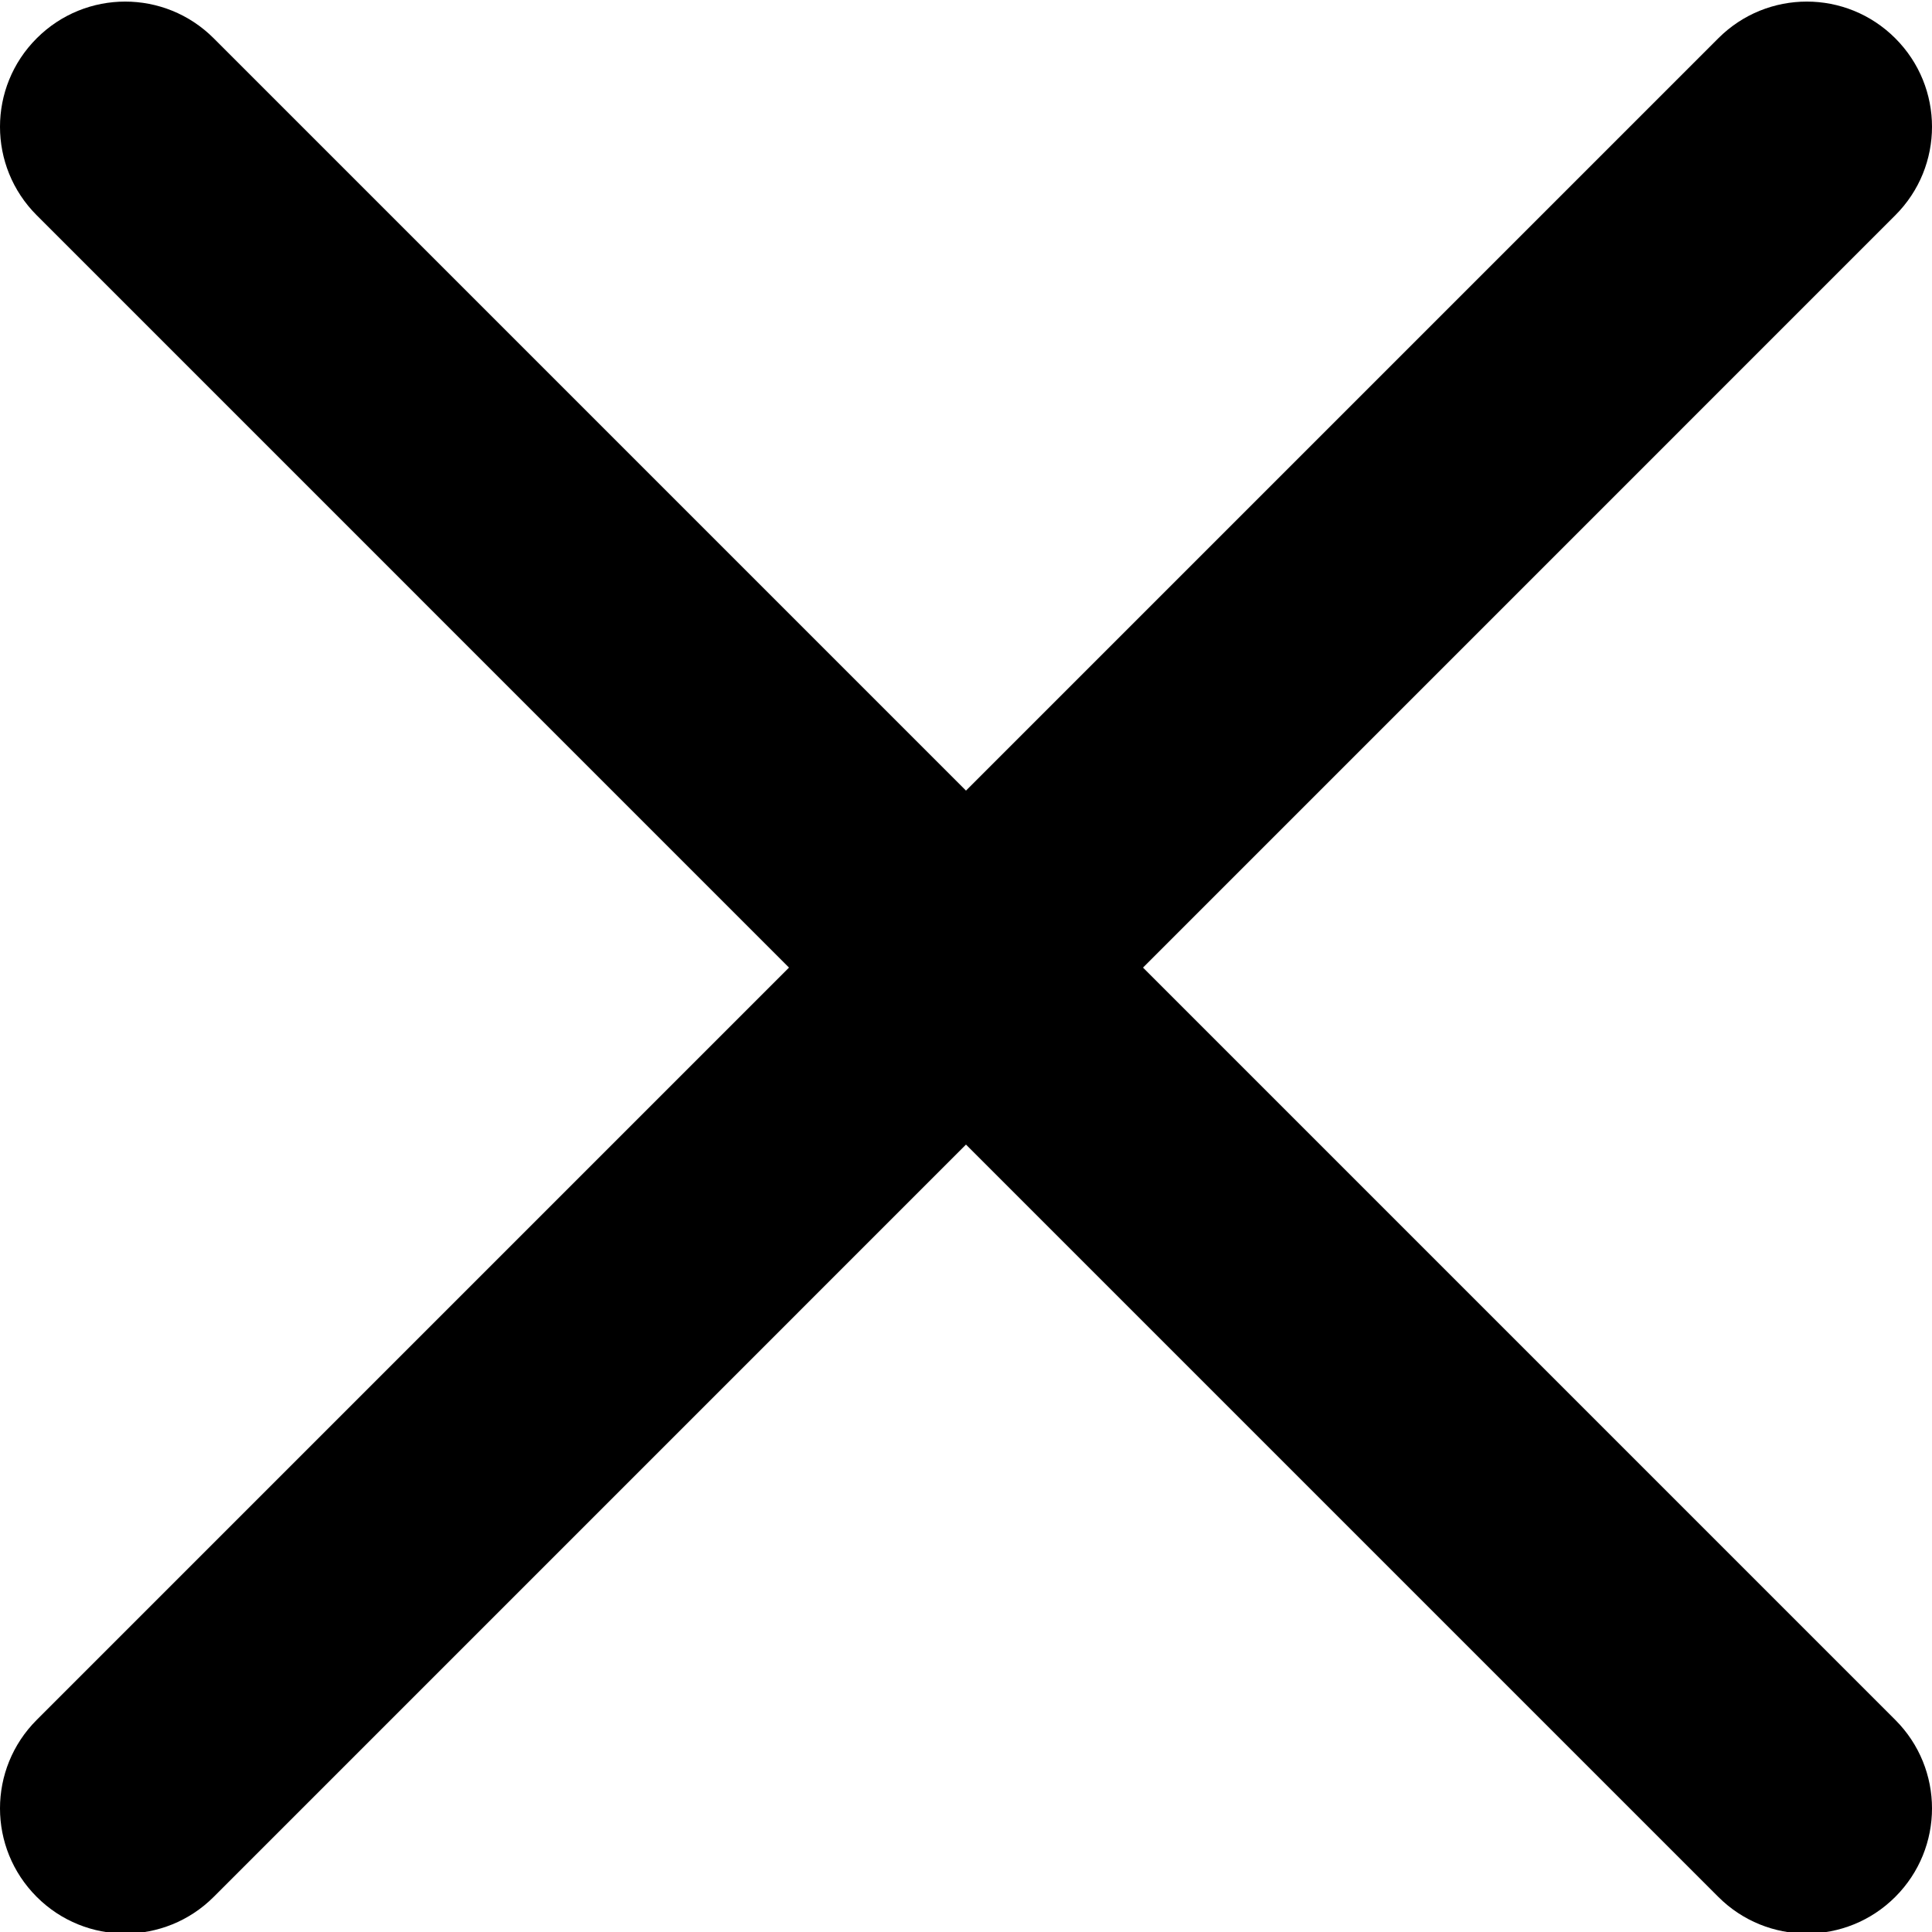
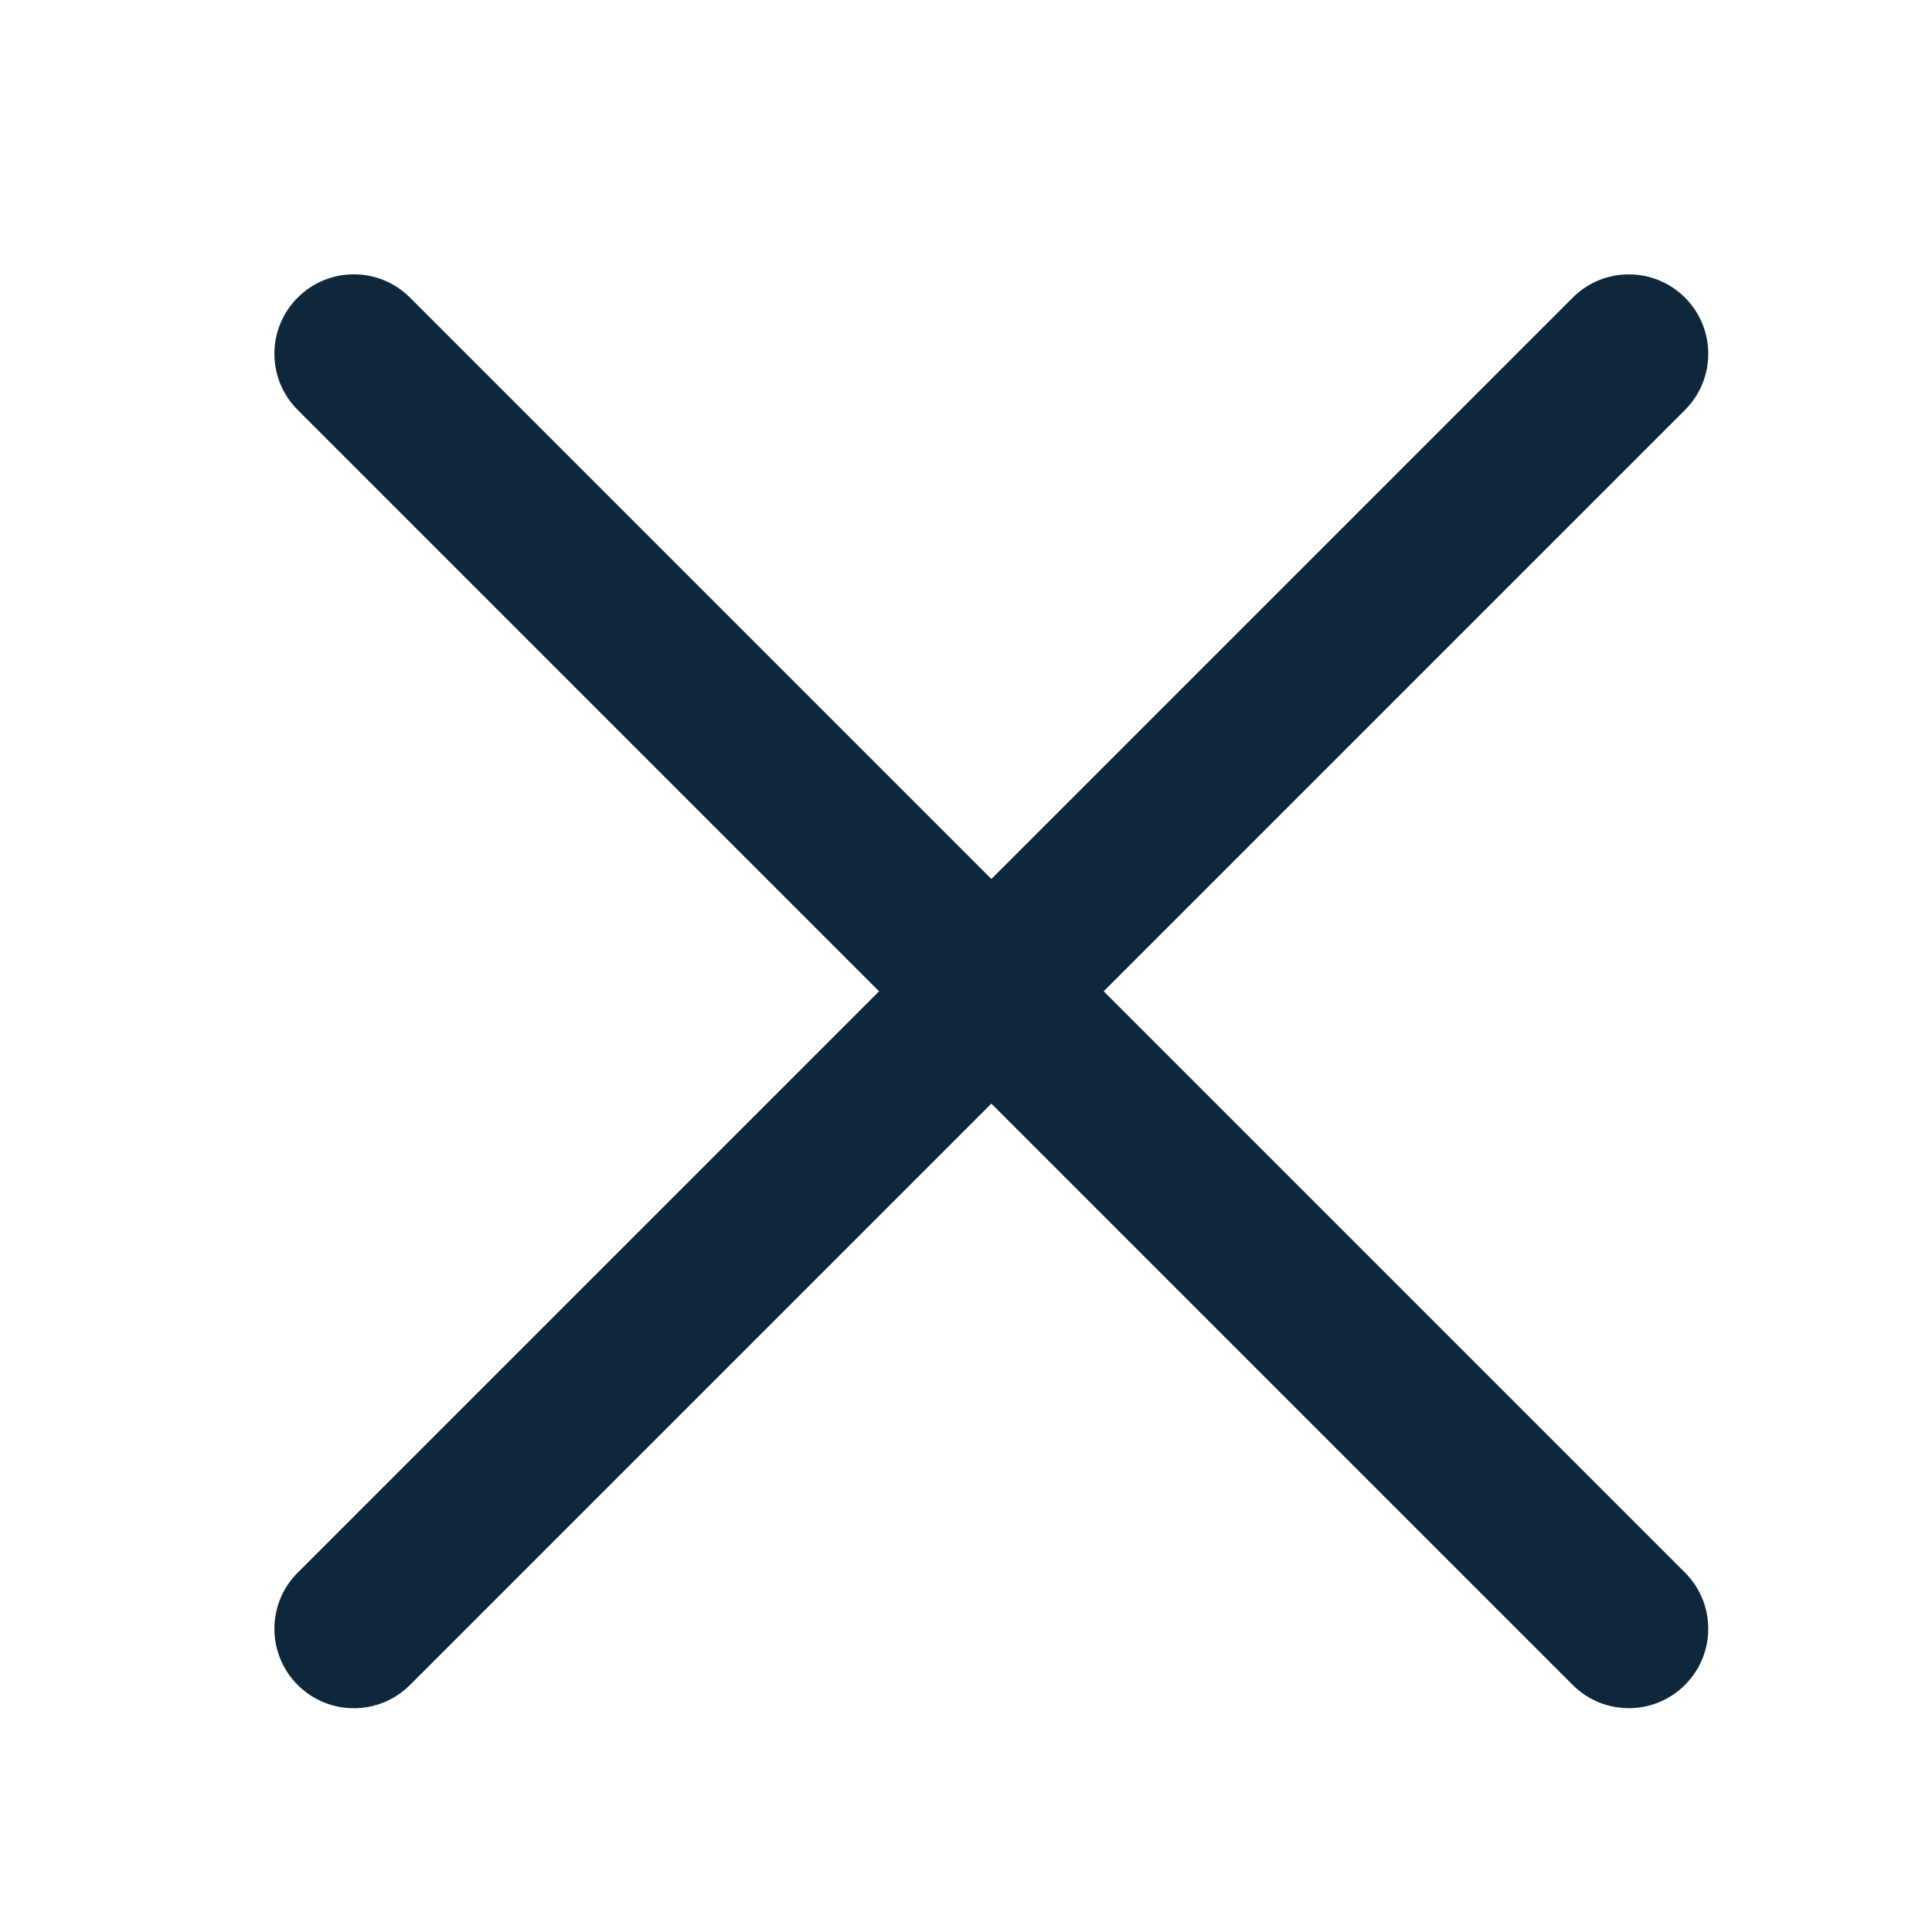
- <svg xmlns="http://www.w3.org/2000/svg" height="20px" viewBox="0 0 329.269 329" width="20px">
-   <path d="m194.801 164.77 128.211-128.215c8.344-8.34 8.344-21.824 0-30.164-8.34-8.34-21.824-8.34-30.164 0l-128.215 128.215-128.211-128.215c-8.344-8.34-21.824-8.34-30.164 0-8.344 8.34-8.344 21.824 0 30.164l128.211 128.215-128.211 128.215c-8.344 8.34-8.344 21.824 0 30.164 4.156 4.16 9.621 6.25 15.082 6.25 5.461 0 10.922-2.09 15.082-6.25l128.211-128.215 128.215 128.215c4.16 4.16 9.621 6.25 15.082 6.25 5.461 0 10.922-2.09 15.082-6.25 8.344-8.34 8.344-21.824 0-30.164zm0 0" />
+ <svg xmlns="http://www.w3.org/2000/svg" id="cancel_24px" data-name="cancel 24px" width="24" height="24" viewBox="0 0 24 24">
+   <rect id="Boundary" width="24" height="24" fill="#0e273b" opacity="0" />
+   <g id="Grupo_2416" data-name="Grupo 2416" transform="translate(96.586 0.826)">
+     <rect id="Retângulo_2368" data-name="Retângulo 2368" width="1.973" height="24.372" rx="0.986" transform="translate(-76.352 2.174) rotate(45)" fill="#0e273b" />
+     <rect id="Retângulo_2369" data-name="Retângulo 2369" width="1.973" height="24.372" rx="0.986" transform="translate(-74.957 19.407) rotate(135)" fill="#0e273b" />
+   </g>
</svg>
